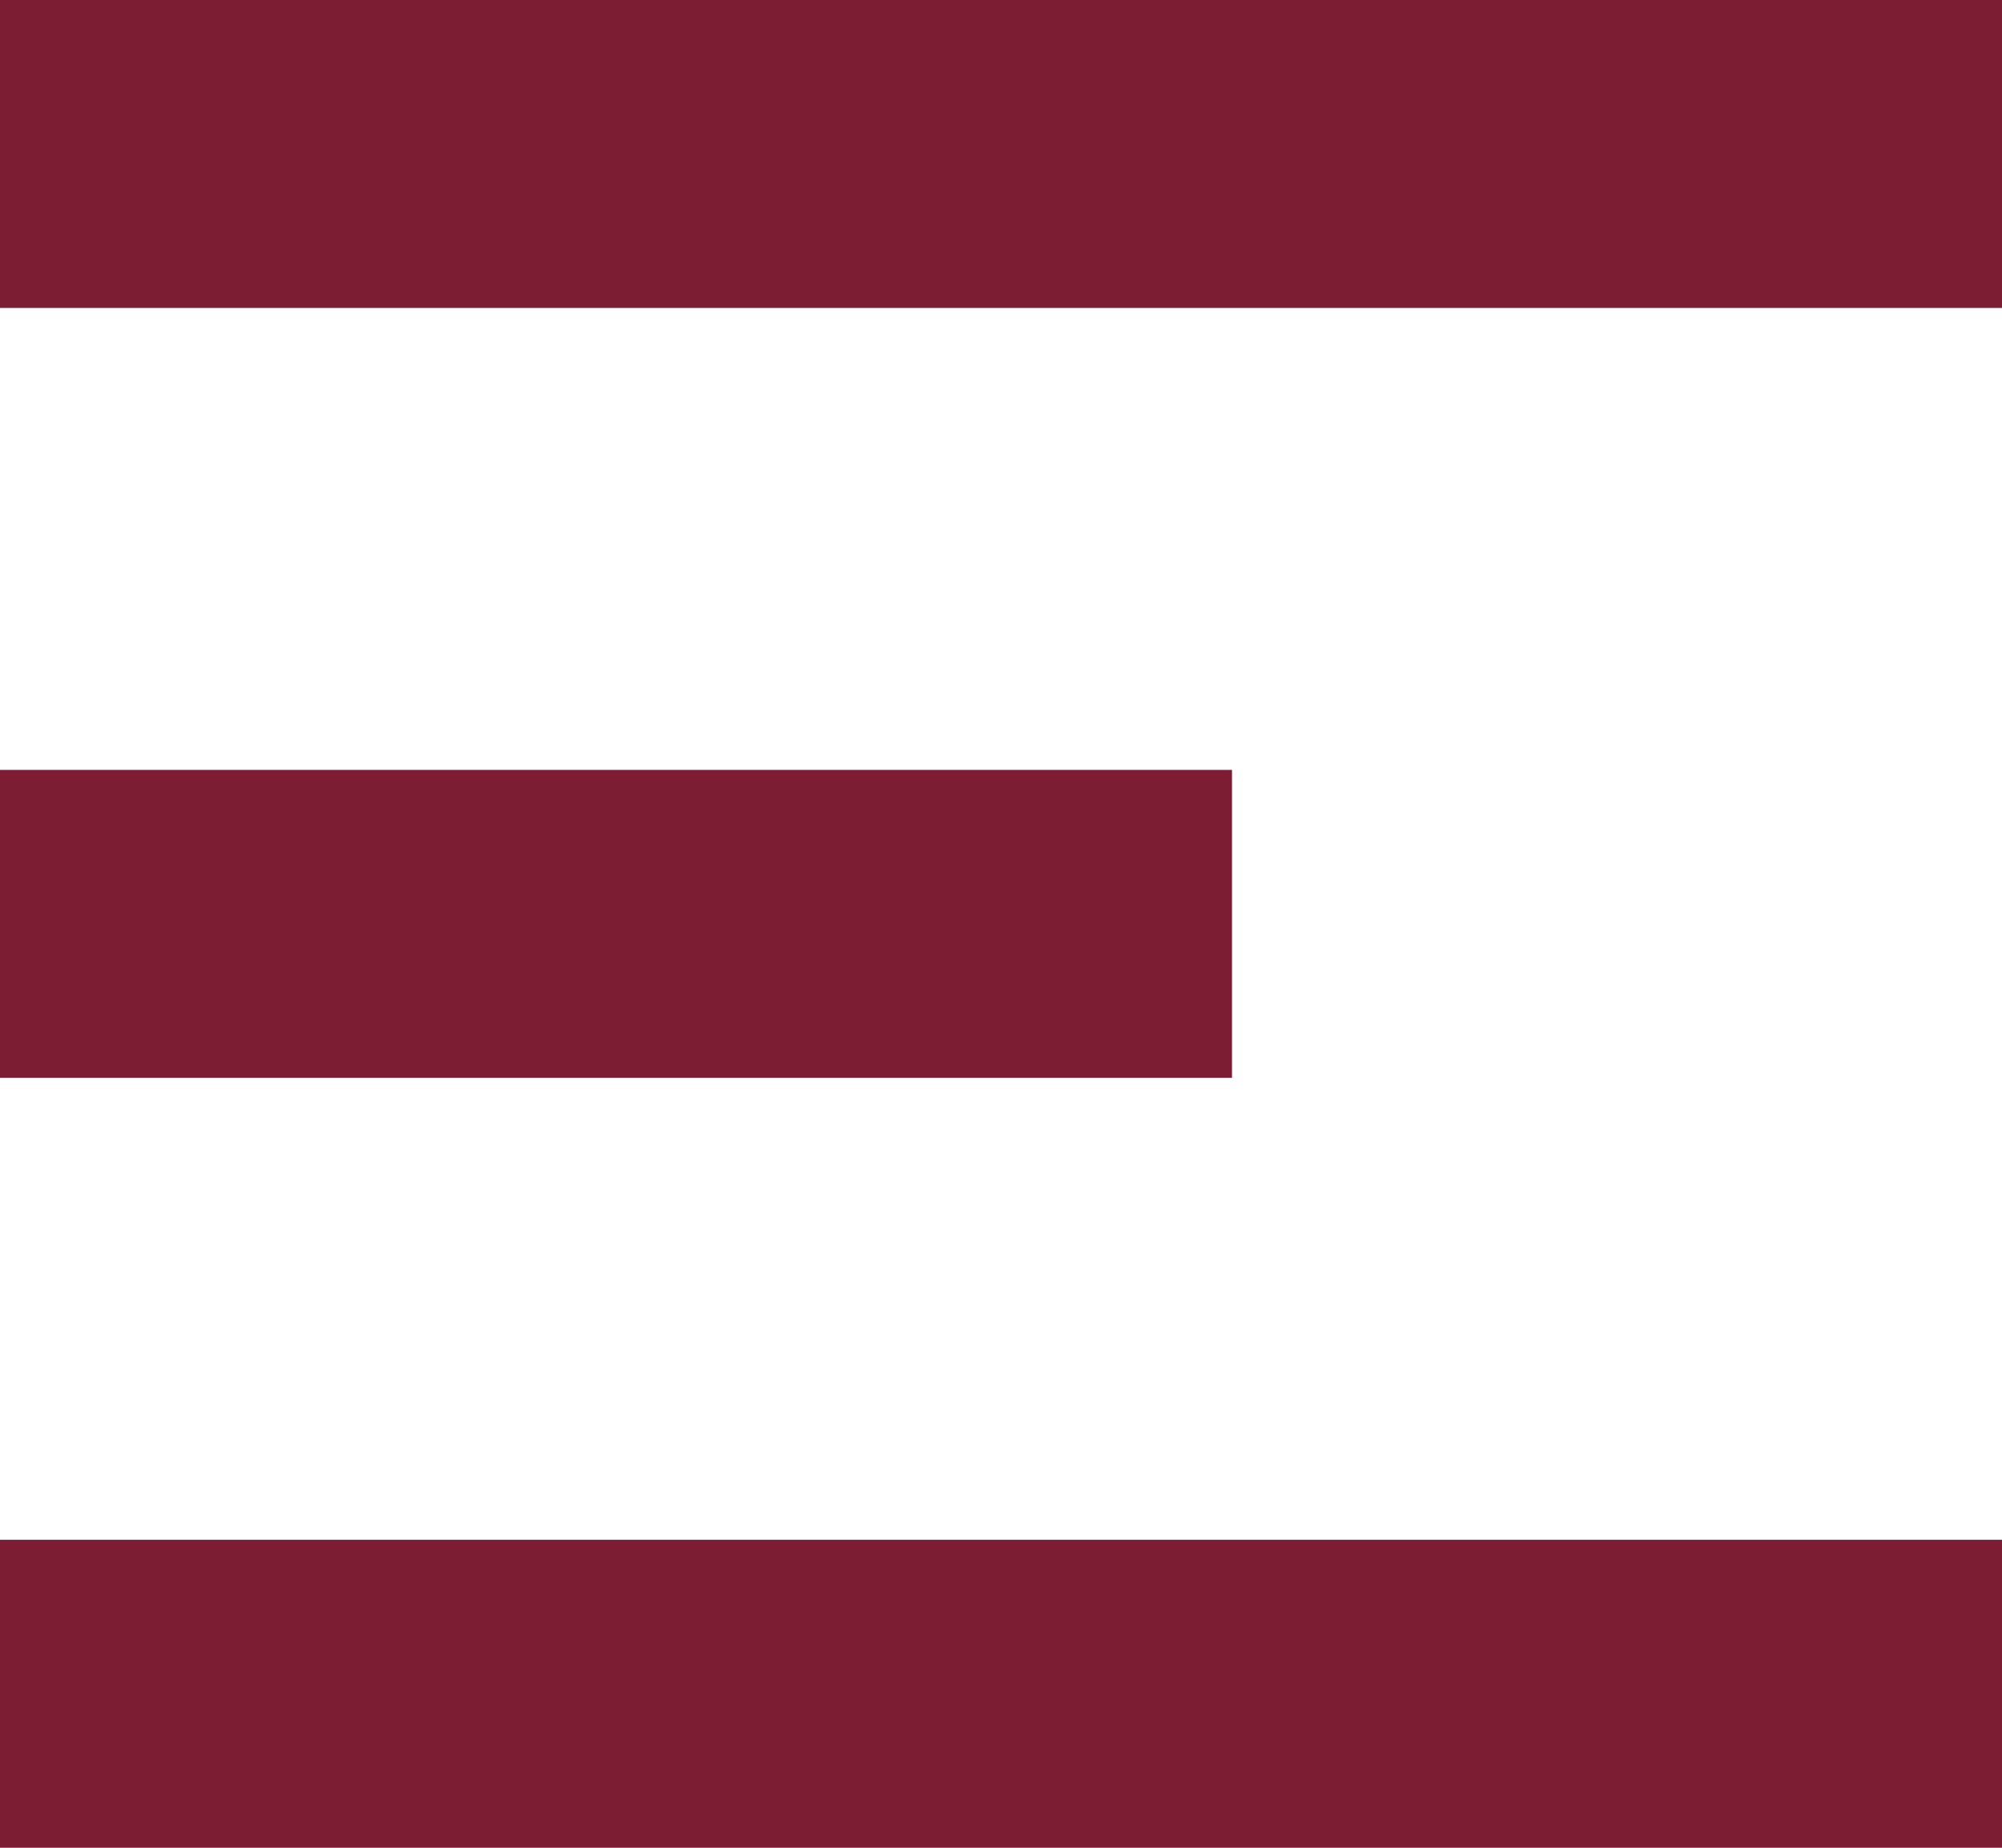
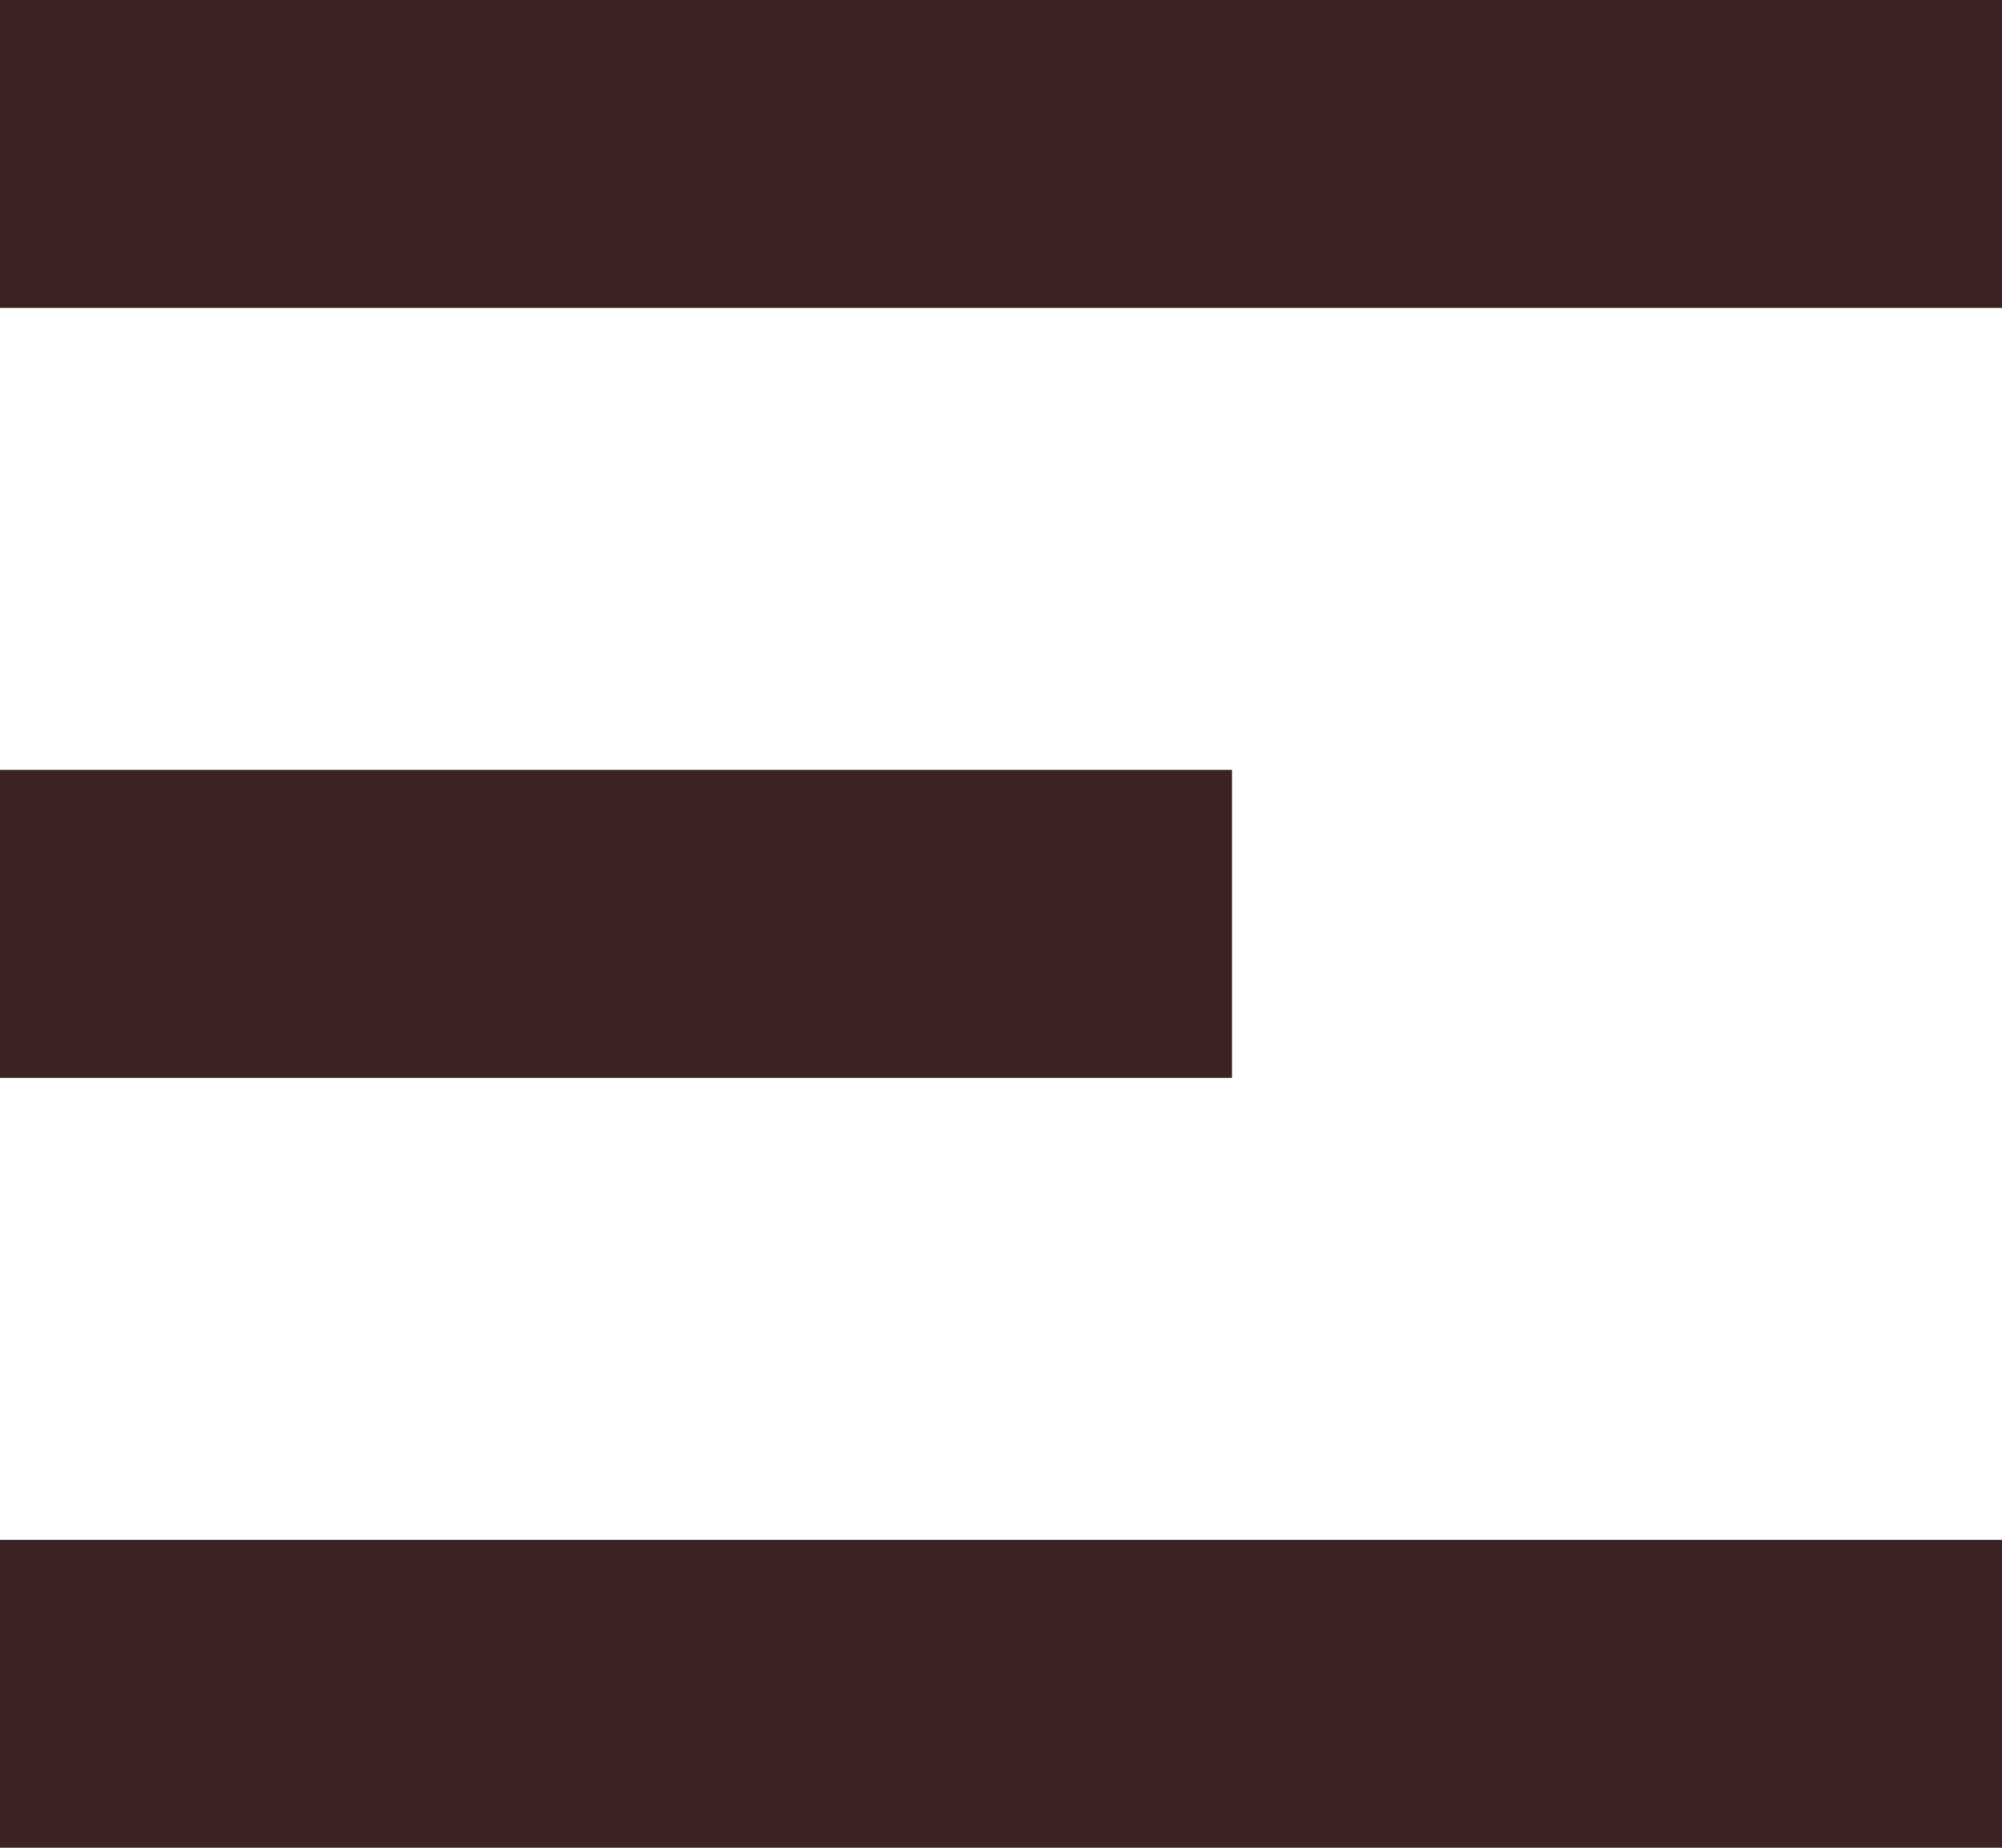
- <svg xmlns="http://www.w3.org/2000/svg" width="13" height="12" viewBox="0 0 13 12" fill="none">
-   <line y1="1" x2="13" y2="1" stroke="#7C1D34" stroke-width="2" />
-   <line y1="6" x2="8" y2="6" stroke="#7C1D34" stroke-width="2" />
-   <line y1="11" x2="13" y2="11" stroke="#7C1D34" stroke-width="2" />
+ <svg xmlns="http://www.w3.org/2000/svg" version="1.1" id="Layer_1" x="0px" y="0px" viewBox="0 0 13 12" style="enable-background:new 0 0 13 12;" xml:space="preserve">
+   <style type="text/css">
+ 	.st0{fill:none;stroke:#3C2323;stroke-width:2;}
+ </style>
+   <line class="st0" x1="0" y1="1" x2="13" y2="1" />
+   <line class="st0" x1="0" y1="6" x2="8" y2="6" />
+   <line class="st0" x1="0" y1="11" x2="13" y2="11" />
</svg>
